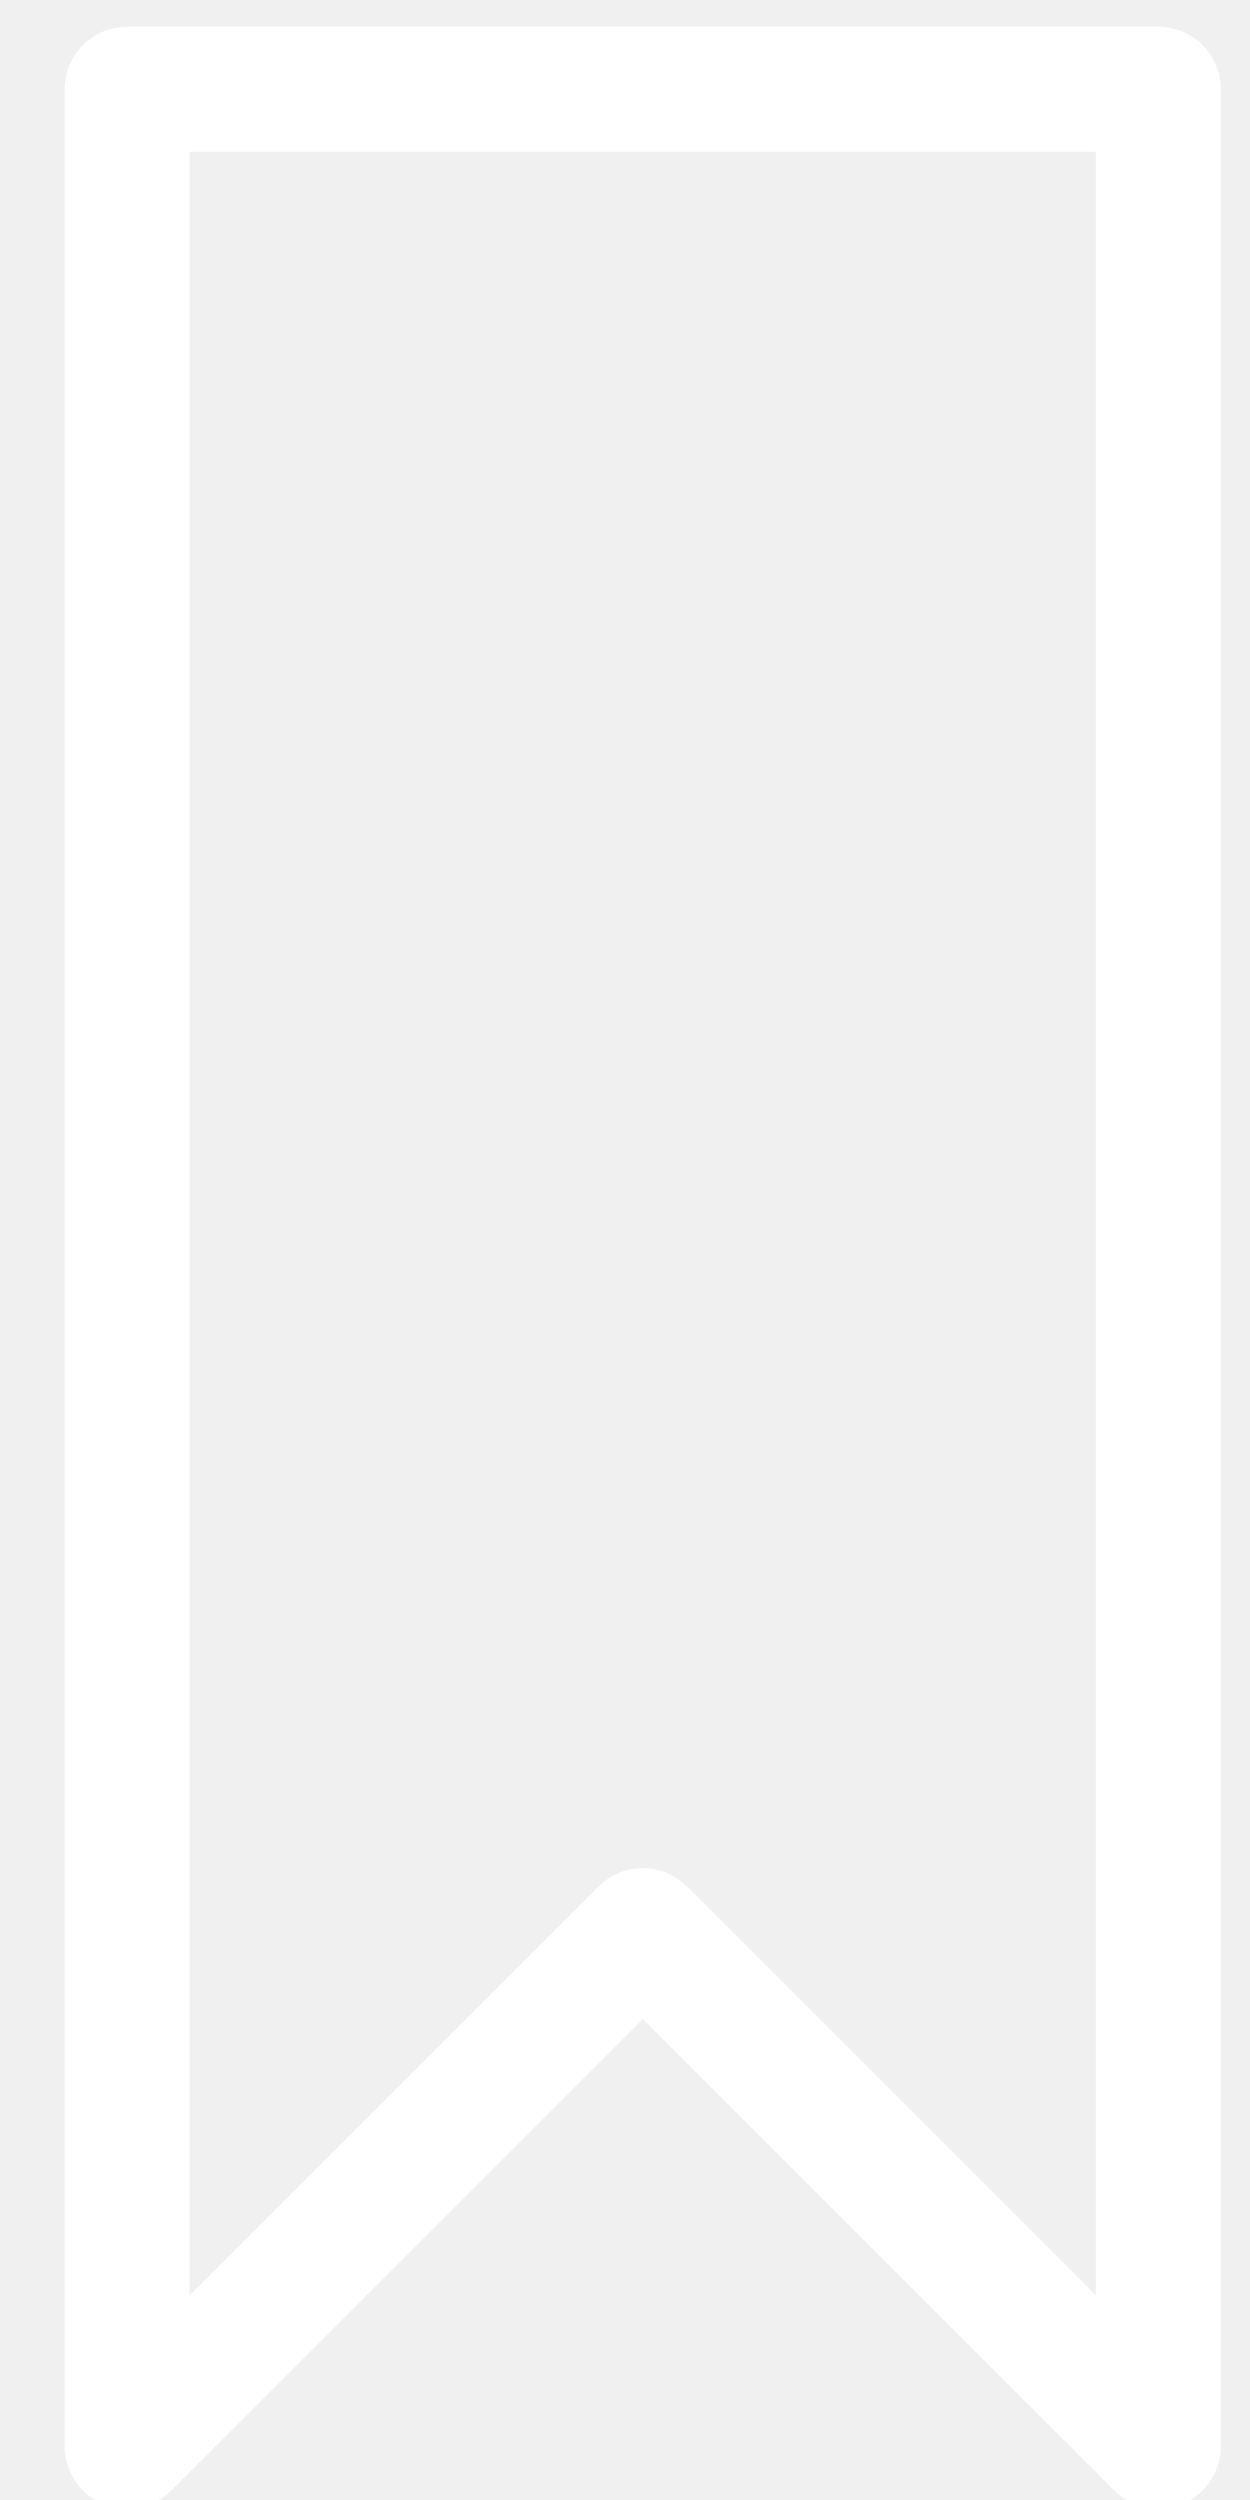
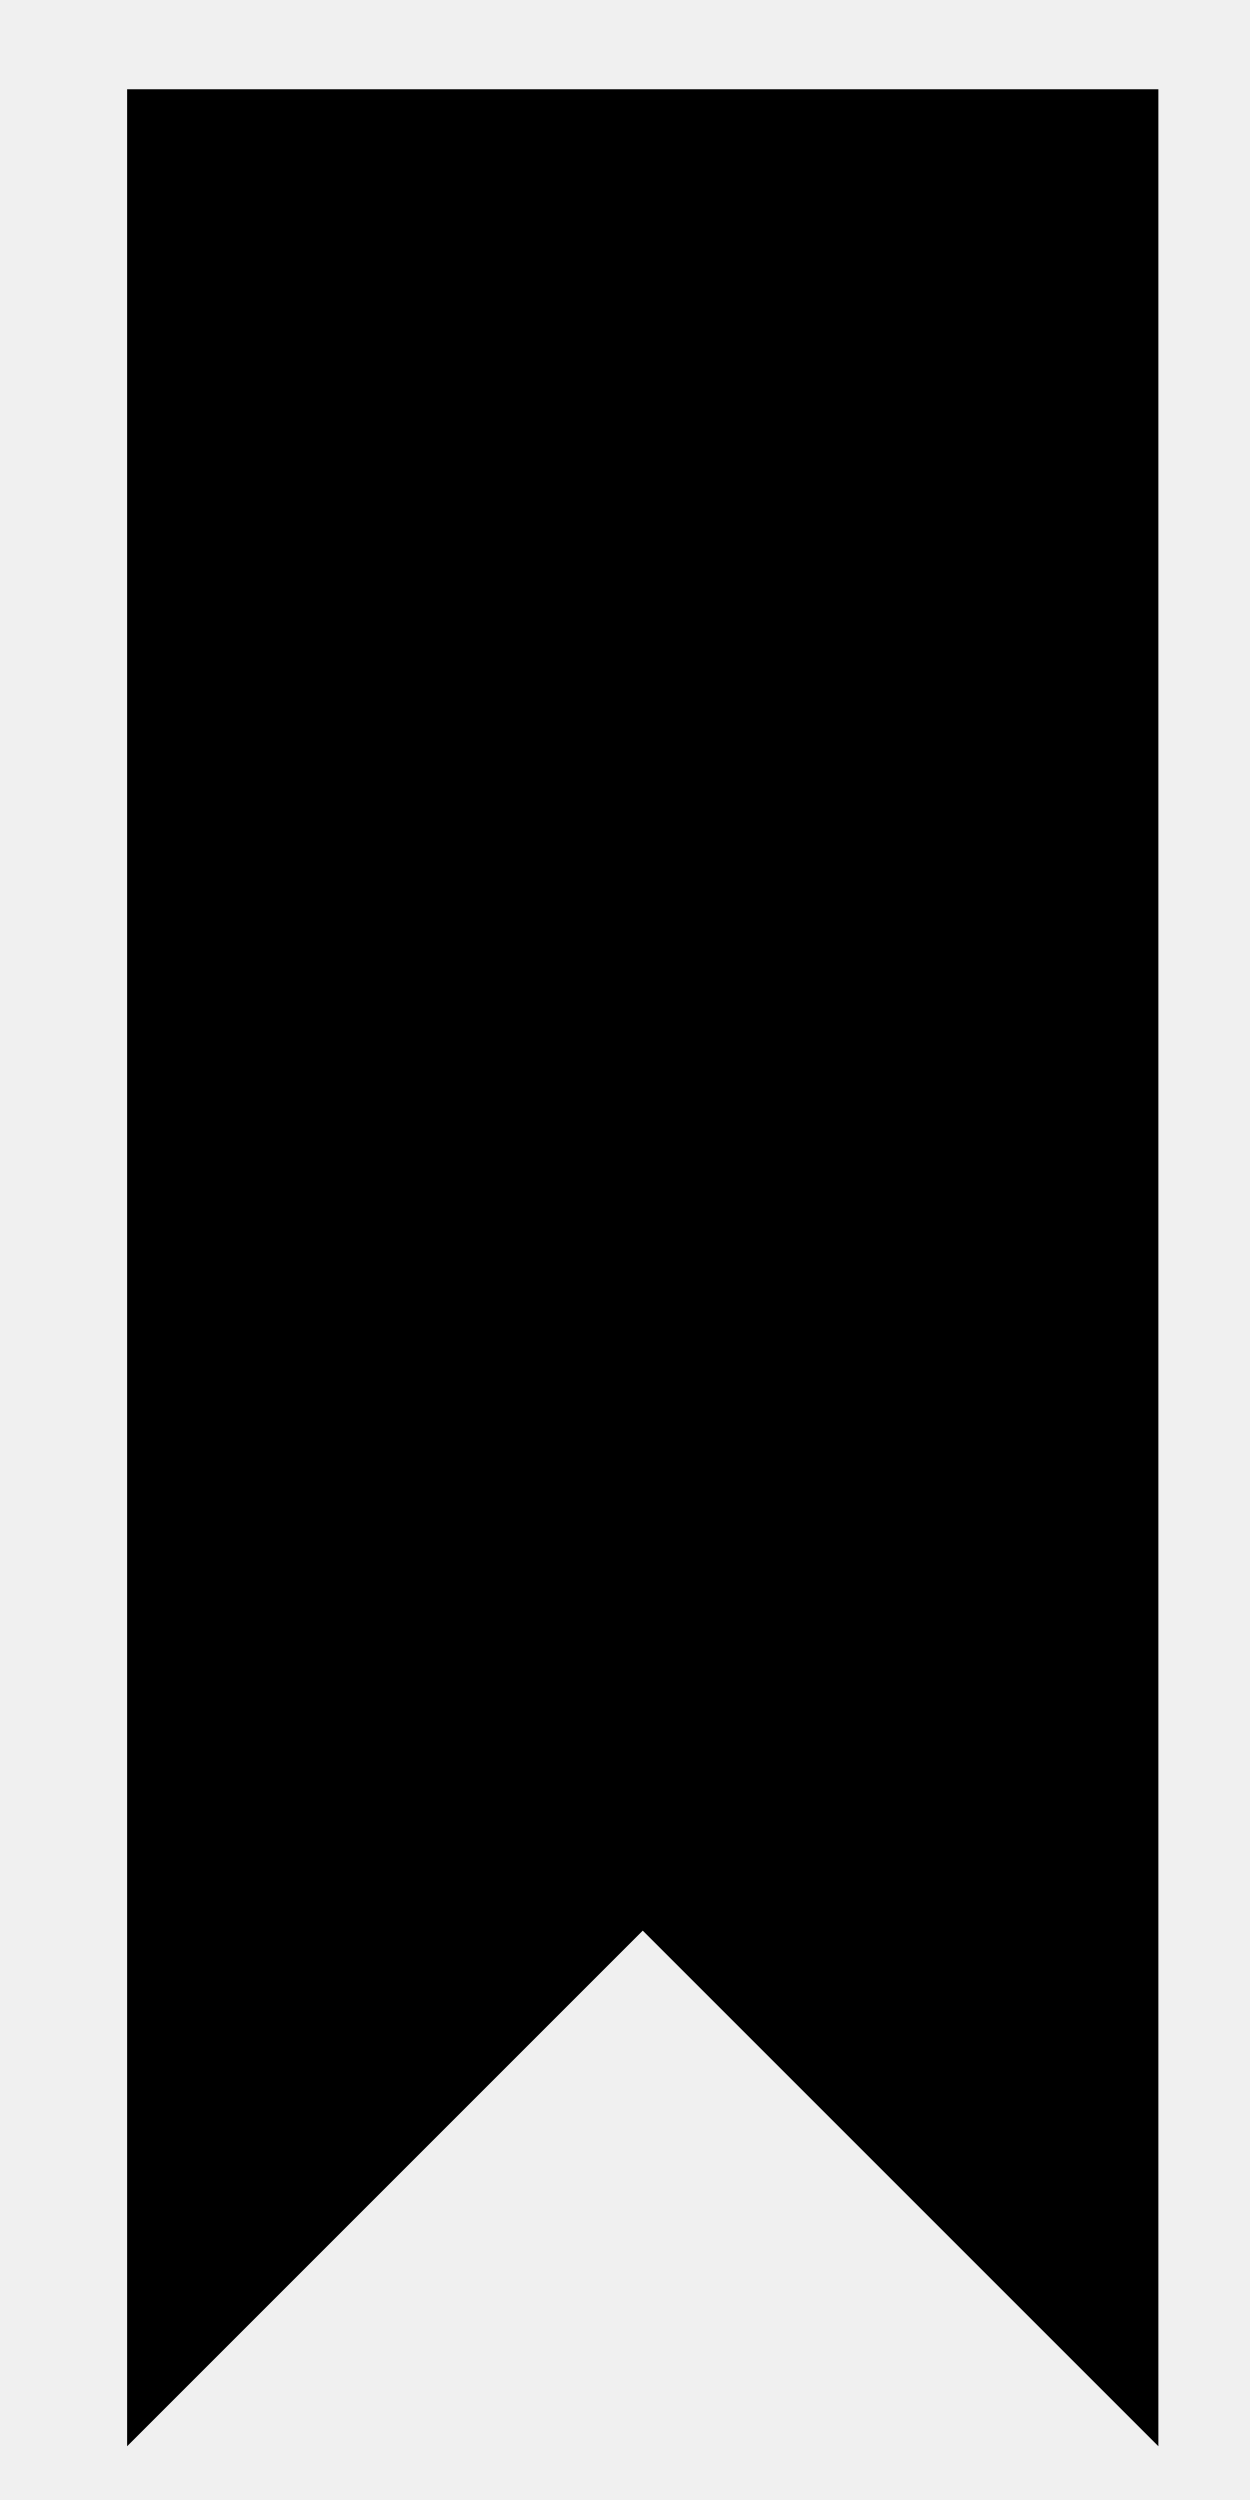
<svg xmlns="http://www.w3.org/2000/svg" width="10" height="20" viewBox="0 0 10 20">
-   <path fill="none" fill-rule="evenodd" stroke="white" stroke-linecap="round" stroke-linejoin="round" d="M9.267 19.57l-4.125-4.125-4.125 4.125V.714h8.25z" />
+   <path fill-rule="evenodd" stroke-linecap="round" stroke-linejoin="round" d="M9.267 19.57l-4.125-4.125-4.125 4.125V.714h8.25z" />
</svg>
